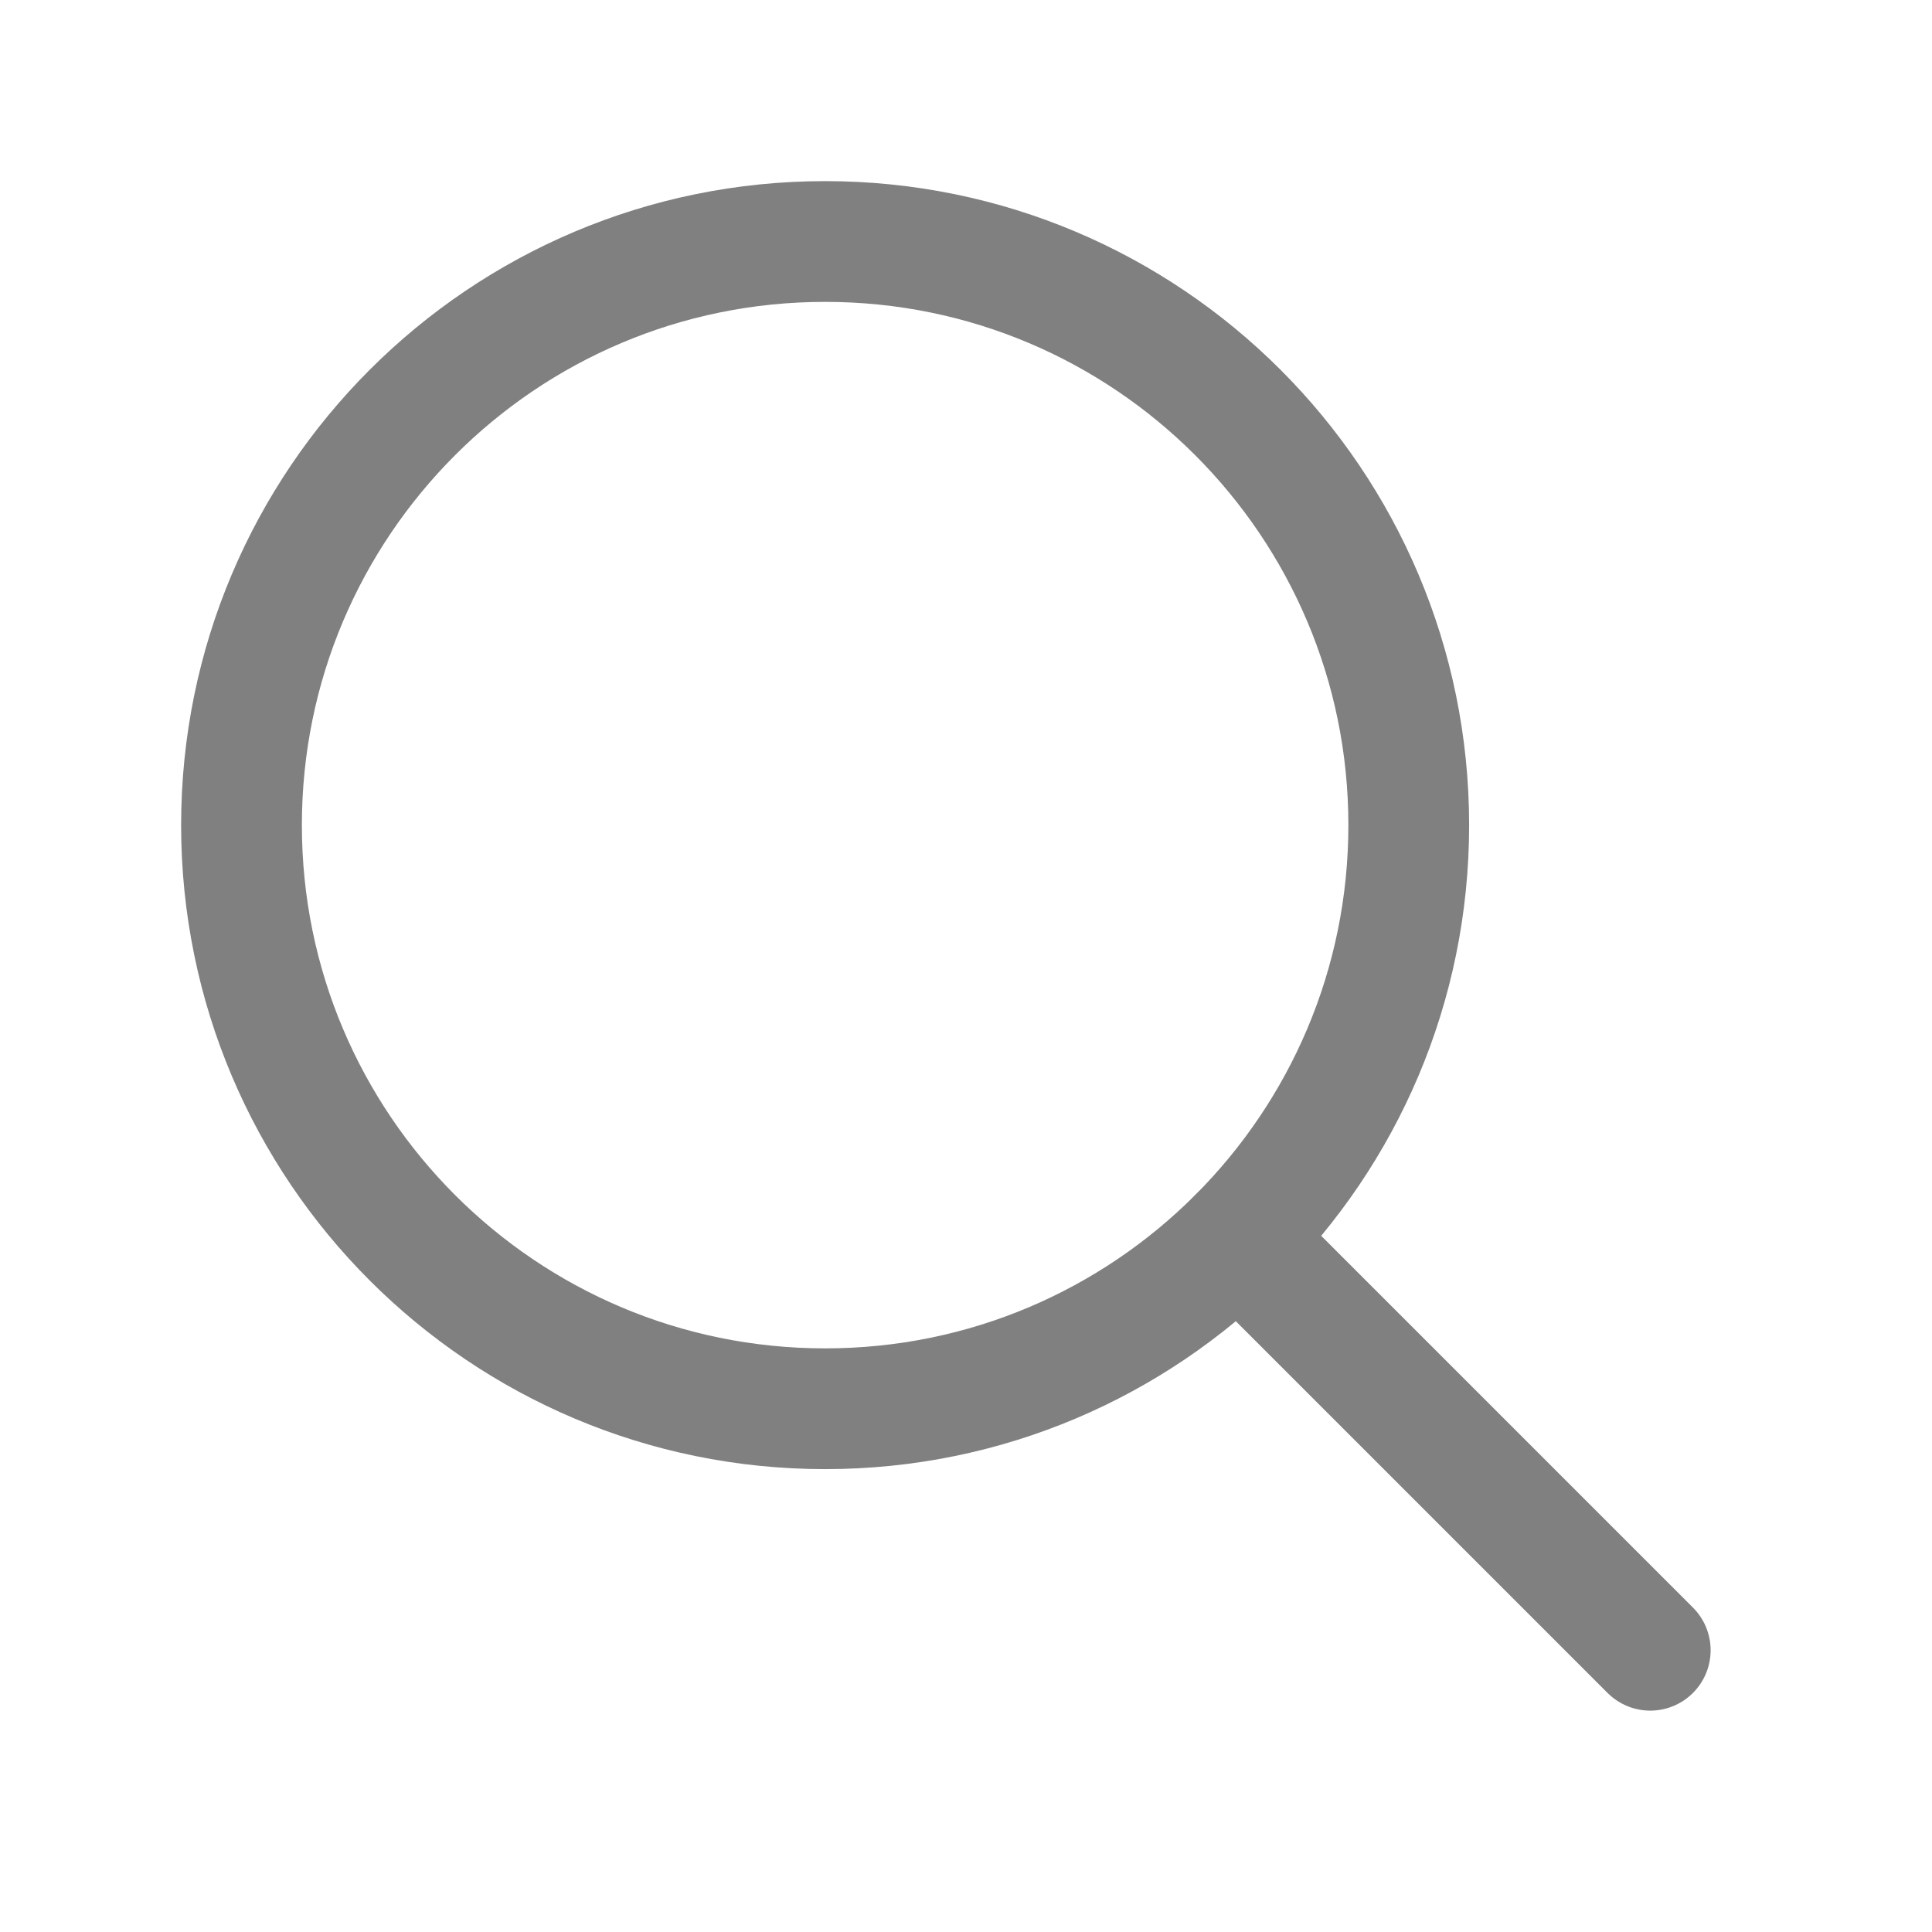
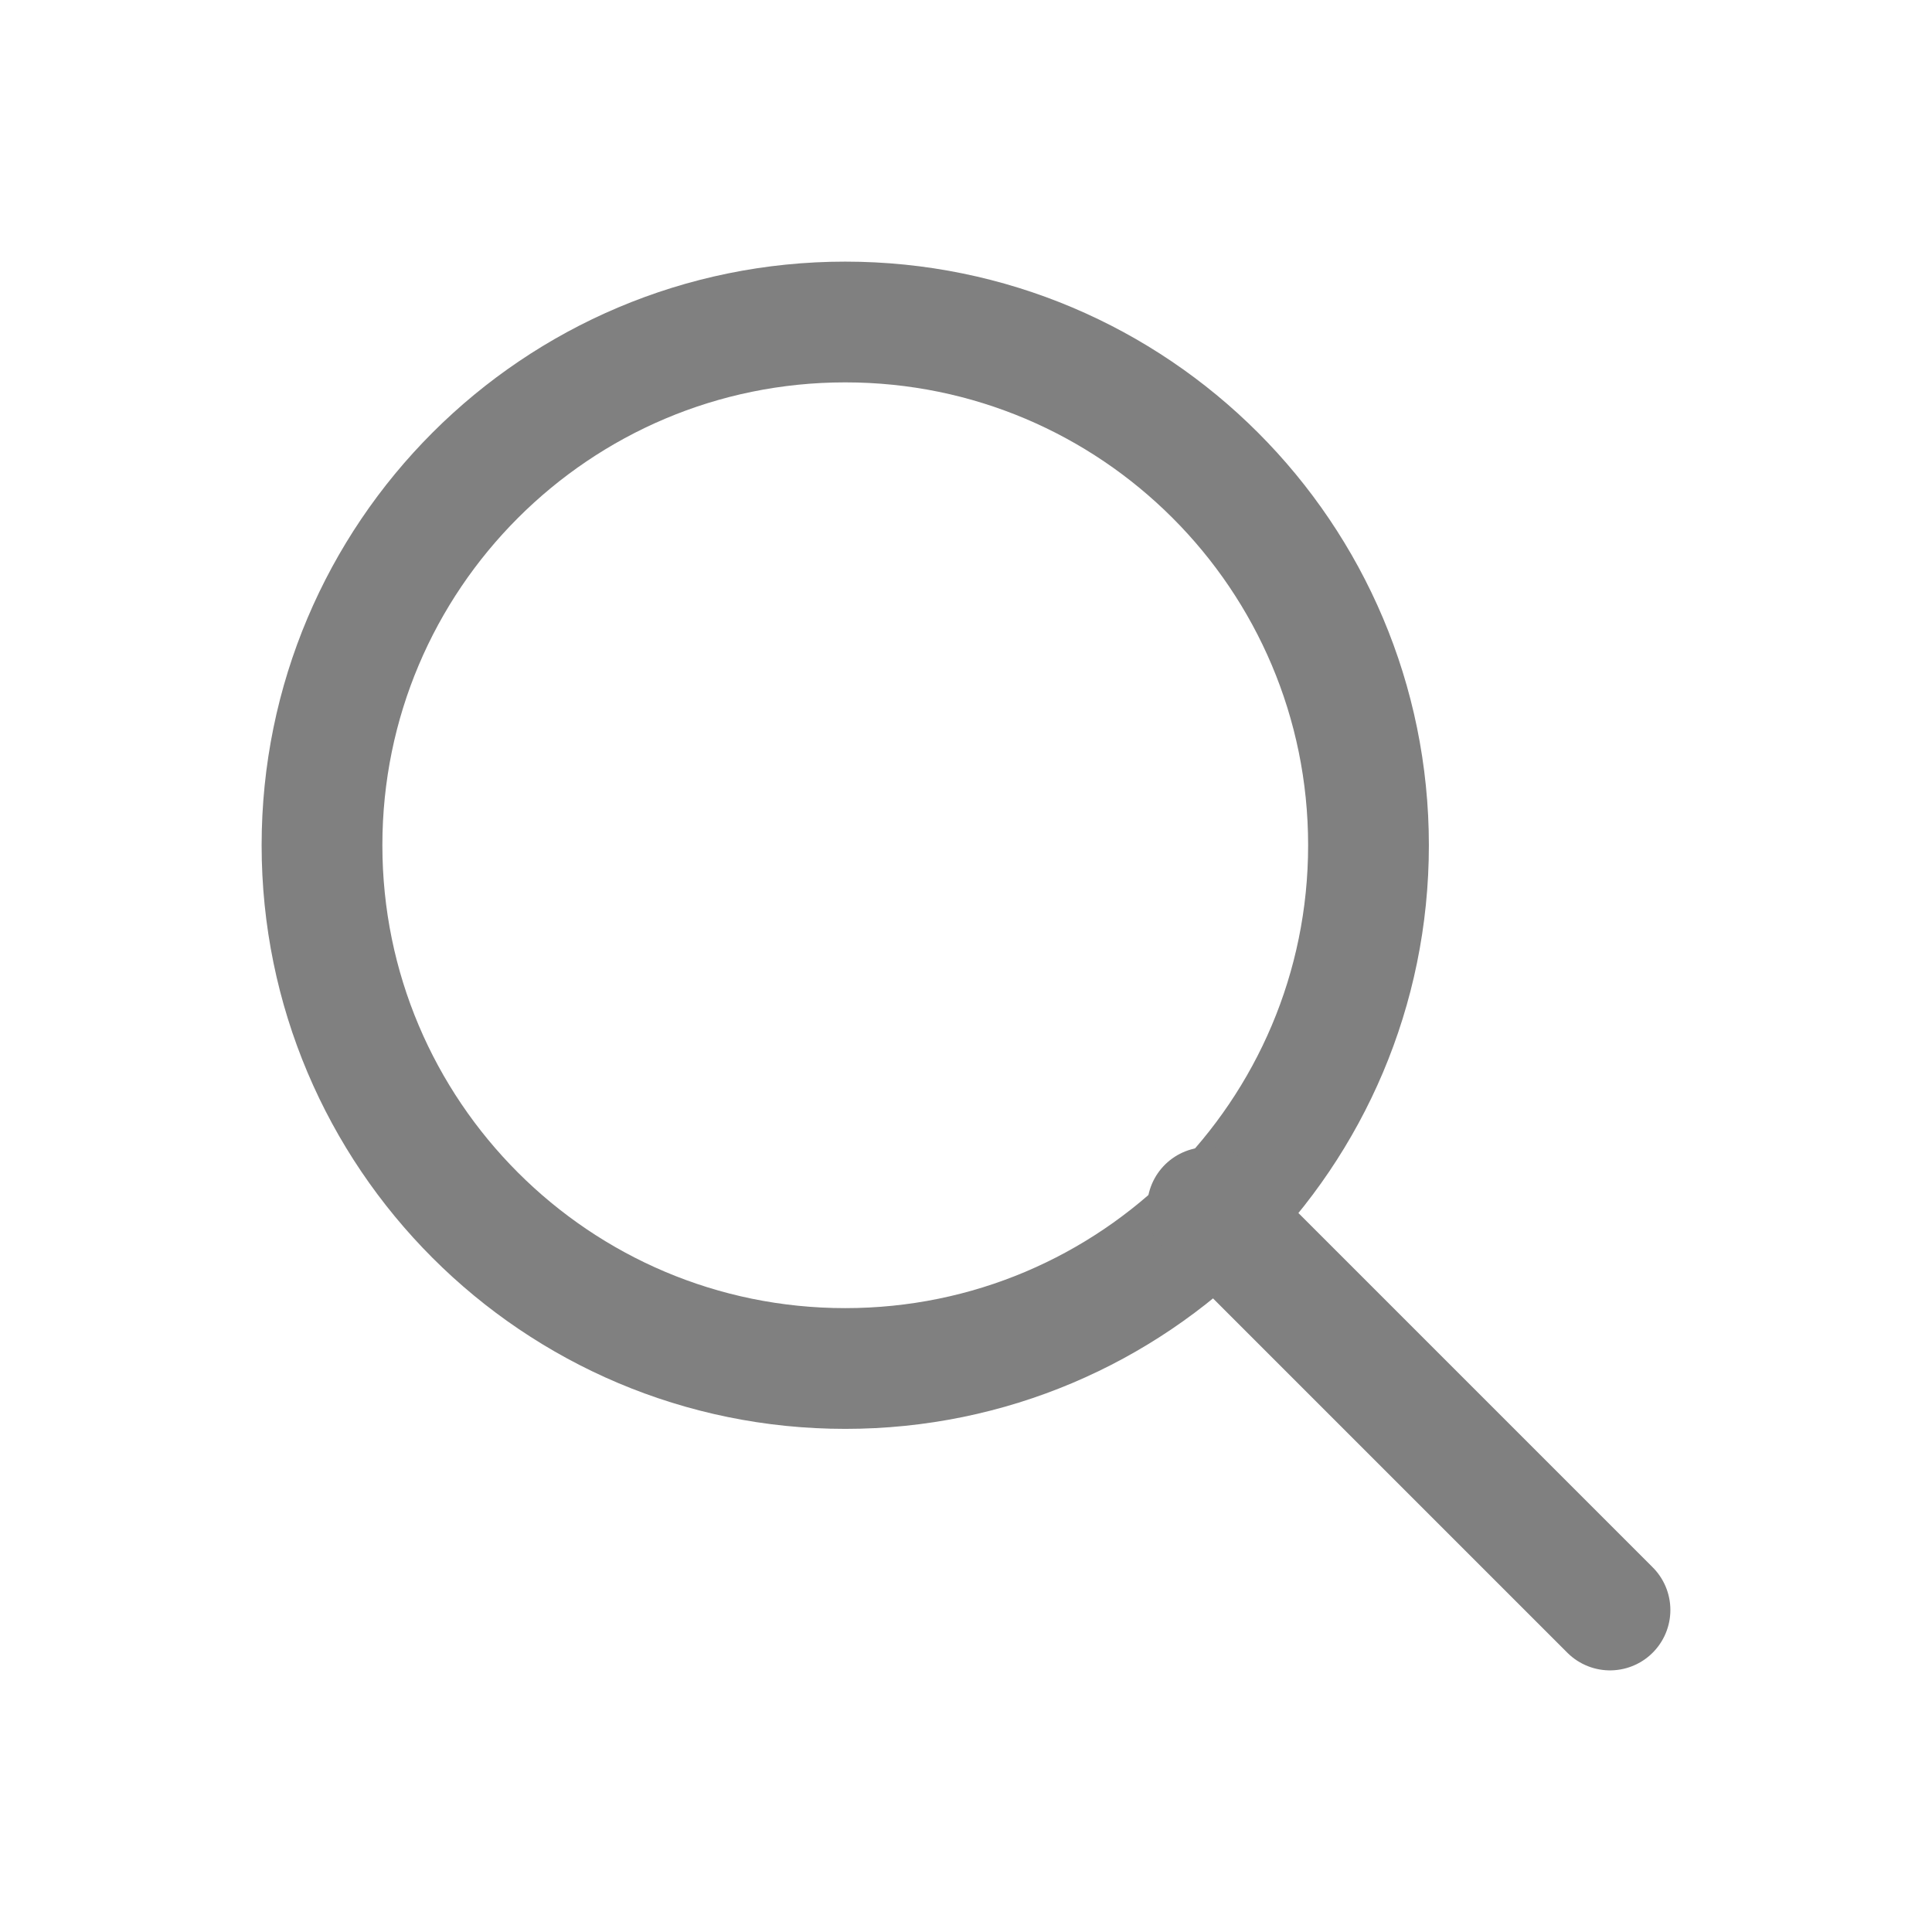
- <svg xmlns="http://www.w3.org/2000/svg" viewBox="0 0 24 24" fill="none" stroke="gray" stroke-width="1.5" stroke-linecap="round">
-   <circle cx="10.25" cy="10.25" r="7.25" />
-   <path d="M20.5 20.5L15.377 15.377" />
+ <svg xmlns="http://www.w3.org/2000/svg" width="24" height="24" viewBox="0 0 24 24" fill="none" stroke="gray" stroke-width="1.5" stroke-linecap="round">
+   <circle cx="10.5" cy="10.5" r="6.5" />
+   <path d="M20 20L15 15" />
</svg>
